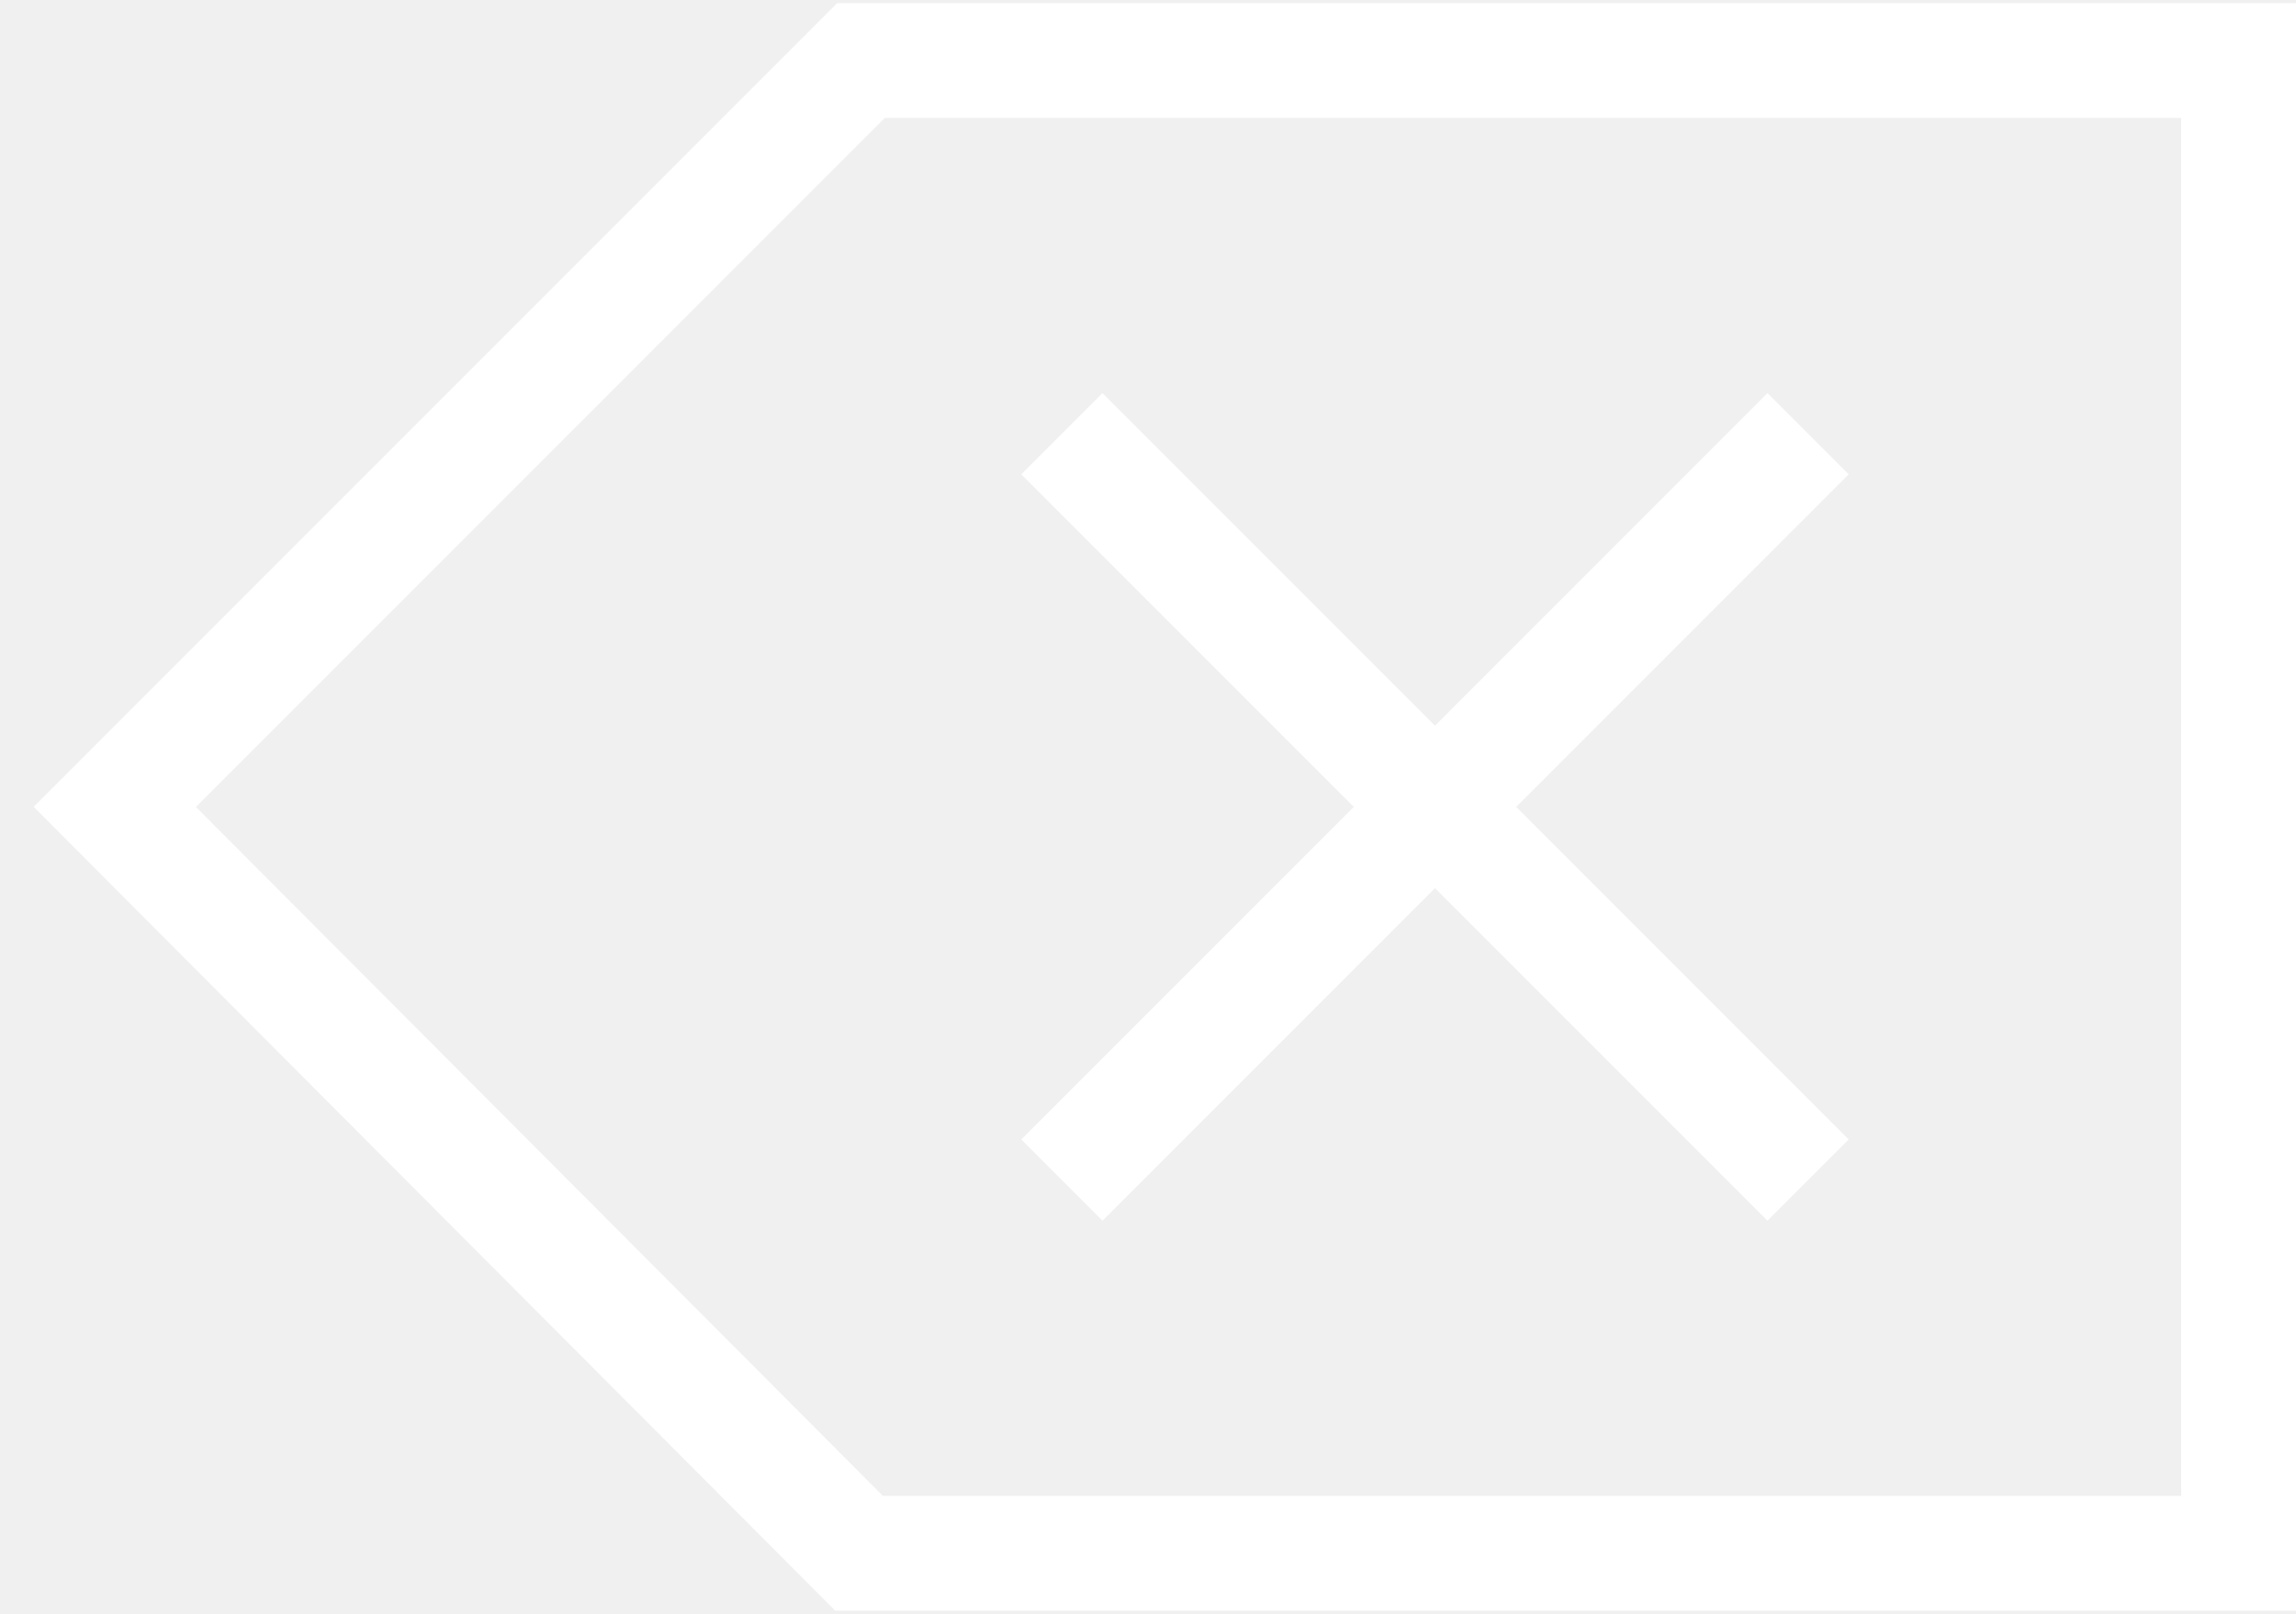
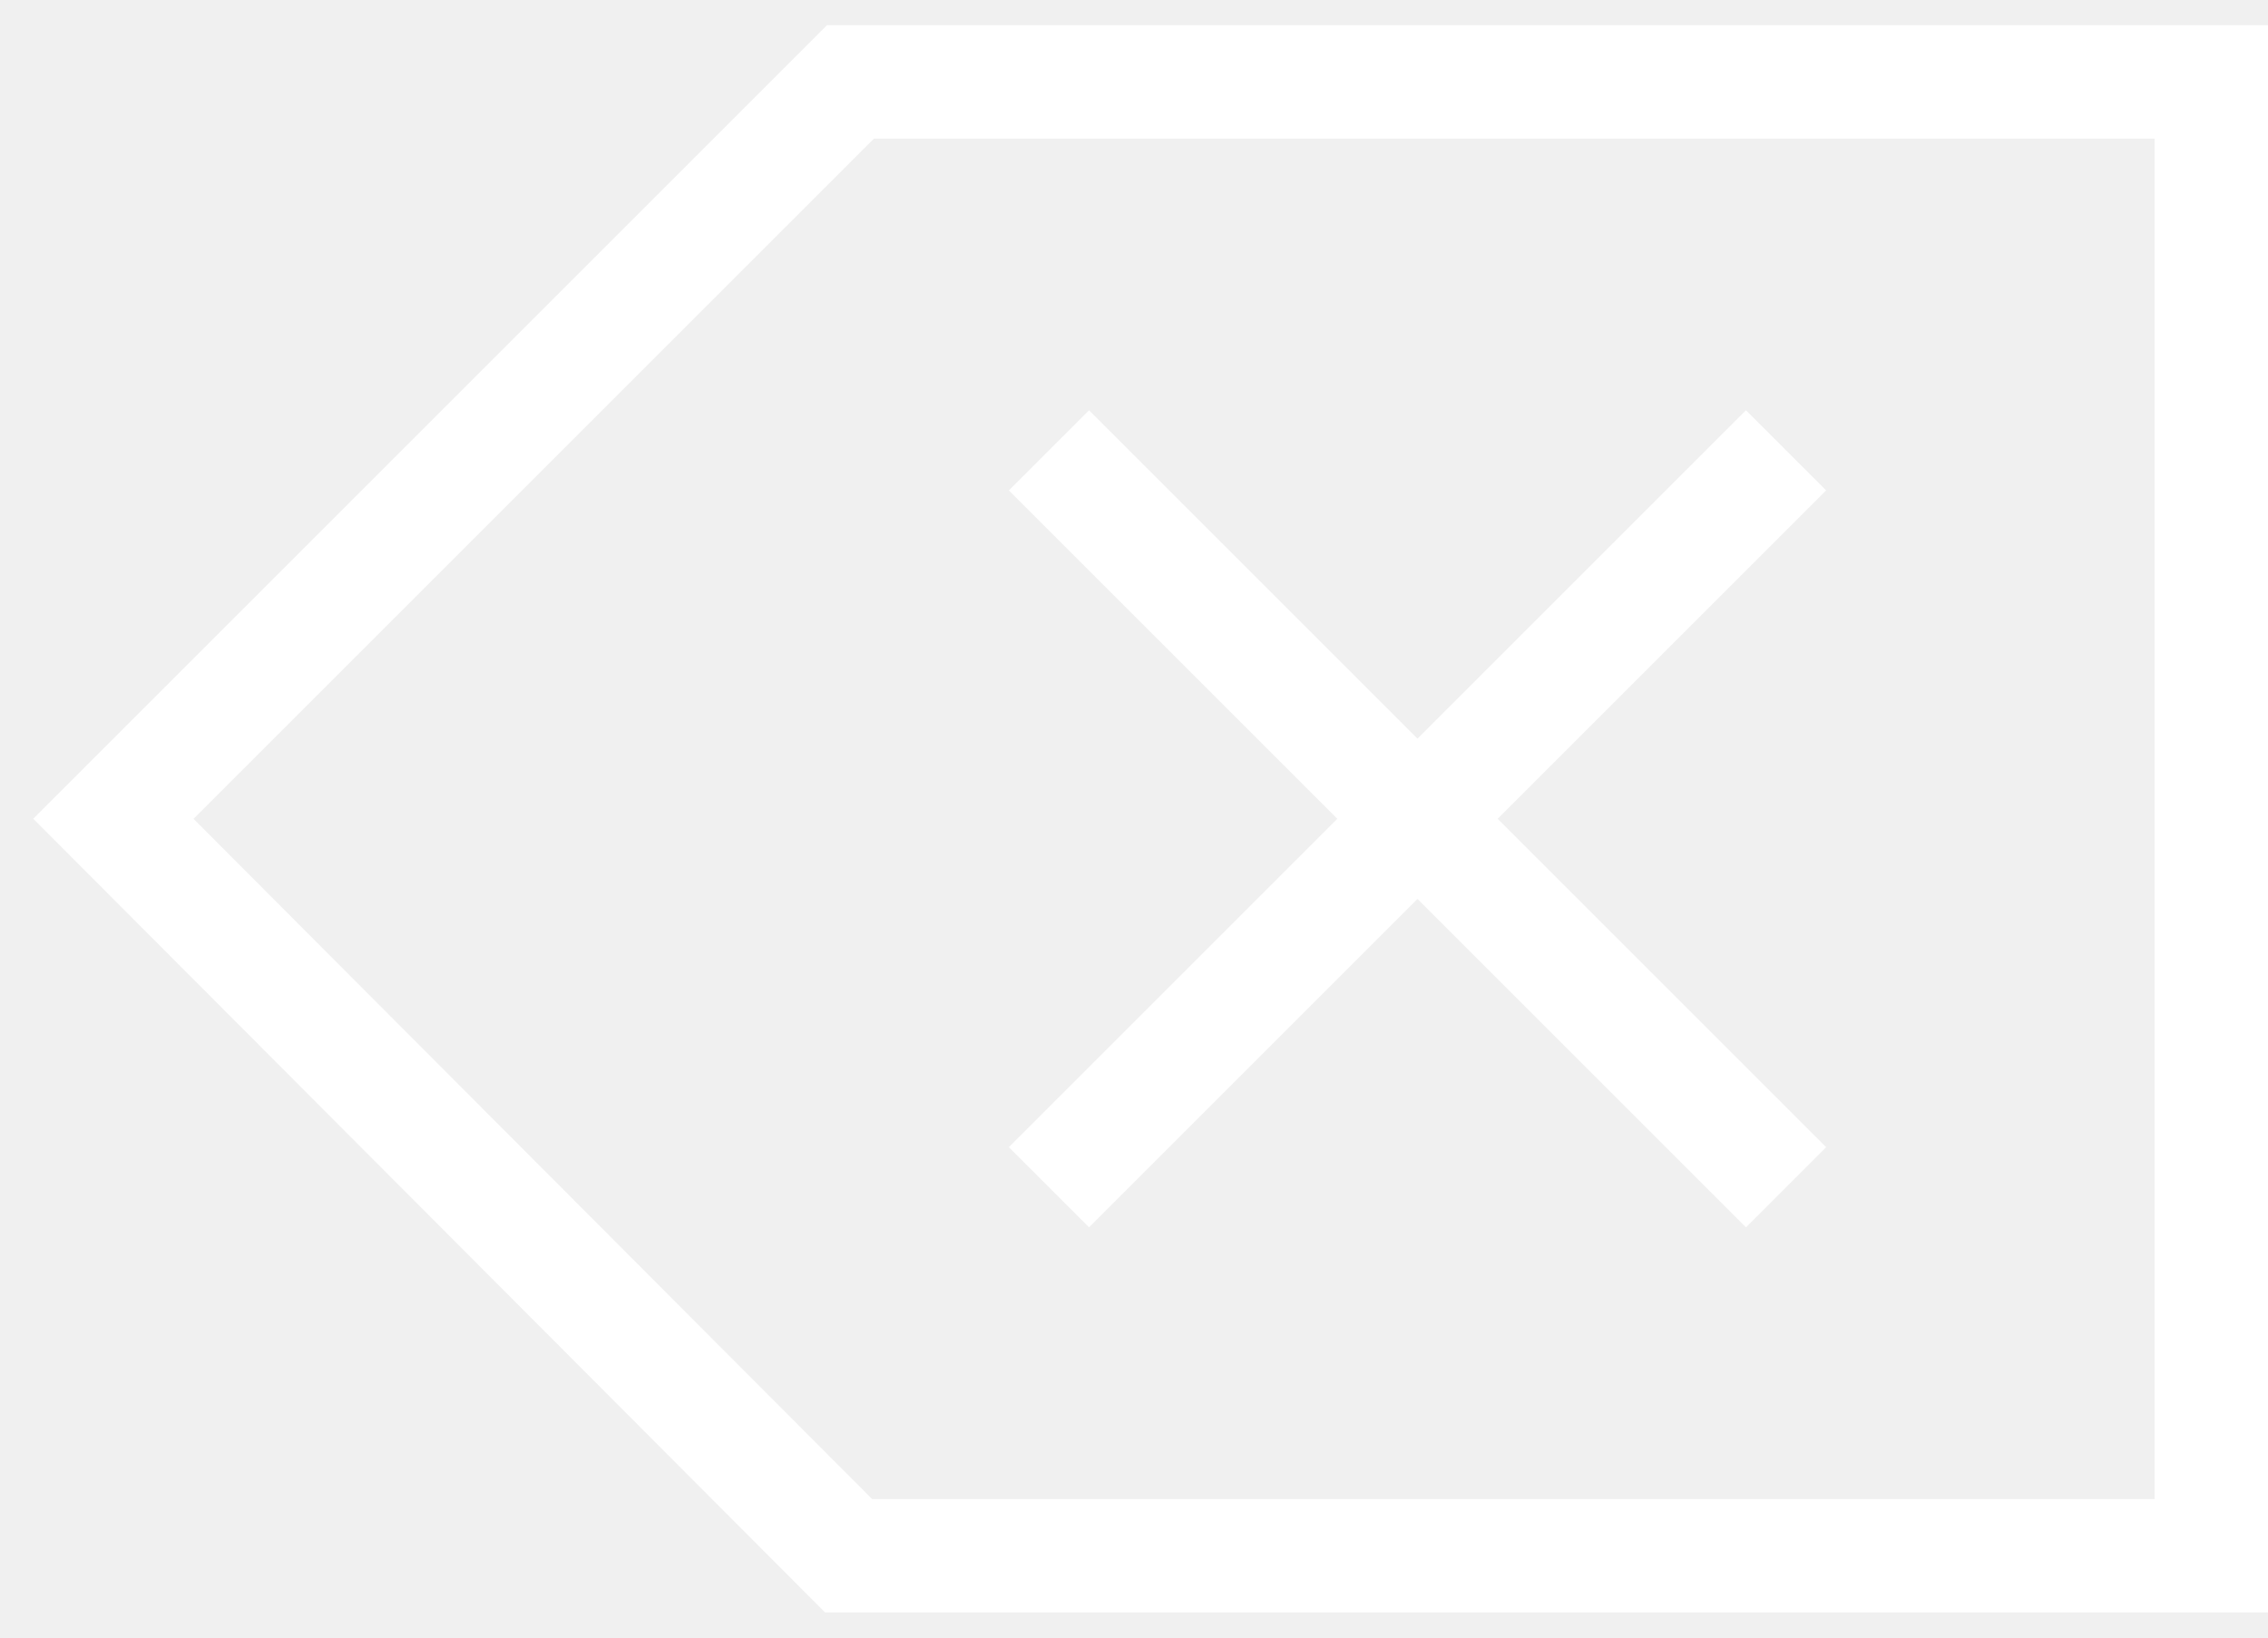
- <svg xmlns="http://www.w3.org/2000/svg" width="37" height="26" viewBox="0 0 40 28" fill="none">
+ <svg xmlns="http://www.w3.org/2000/svg" width="36" height="26" viewBox="0 0 40 28" fill="none">
  <path d="M39 27V1H15L2 14L14.966 27H39Z" stroke="white" stroke-width="2" />
  <path d="M25 14L18.5 7.5L31.5 20.5L25 14ZM25 14L18.5 20.5M25 14L31.5 7.5" stroke="white" stroke-width="2" />
</svg>
